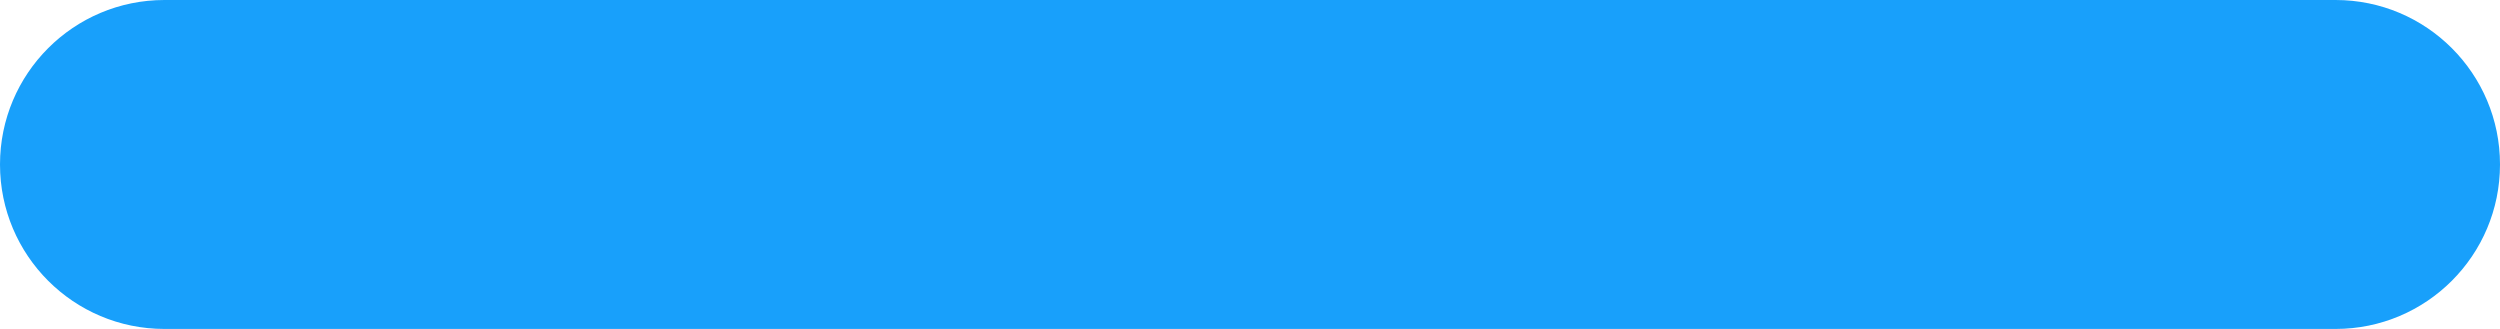
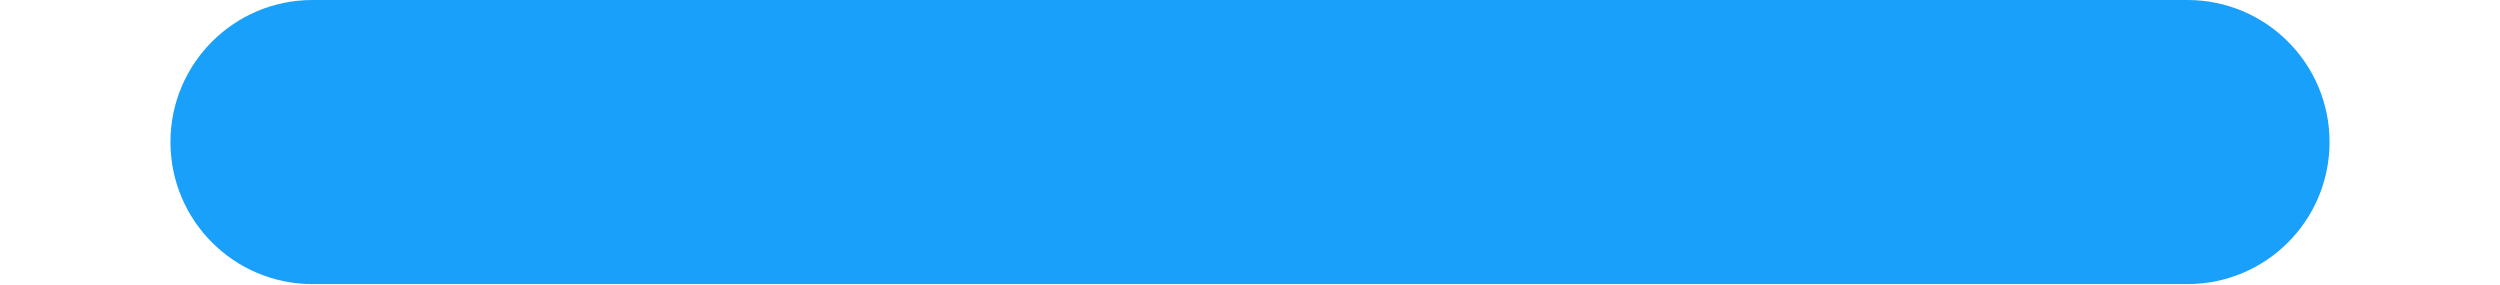
- <svg xmlns="http://www.w3.org/2000/svg" width="38" height="5" viewBox="0 0 38 5" fill="none">
+ <svg xmlns="http://www.w3.org/2000/svg" width="44" height="5" viewBox="0 0 38 5" fill="none">
  <path fill-rule="evenodd" clip-rule="evenodd" d="M-2.18557e-07 2.5C-9.78512e-08 1.119 1.119 9.78513e-08 2.5 2.18557e-07L35.5 3.10351e-06C36.881 3.22421e-06 38 1.119 38 2.5V2.5C38 3.881 36.881 5 35.5 5L2.5 5C1.119 5 -3.39262e-07 3.881 -2.18557e-07 2.5V2.5Z" fill="#18A0FB" />
</svg>
